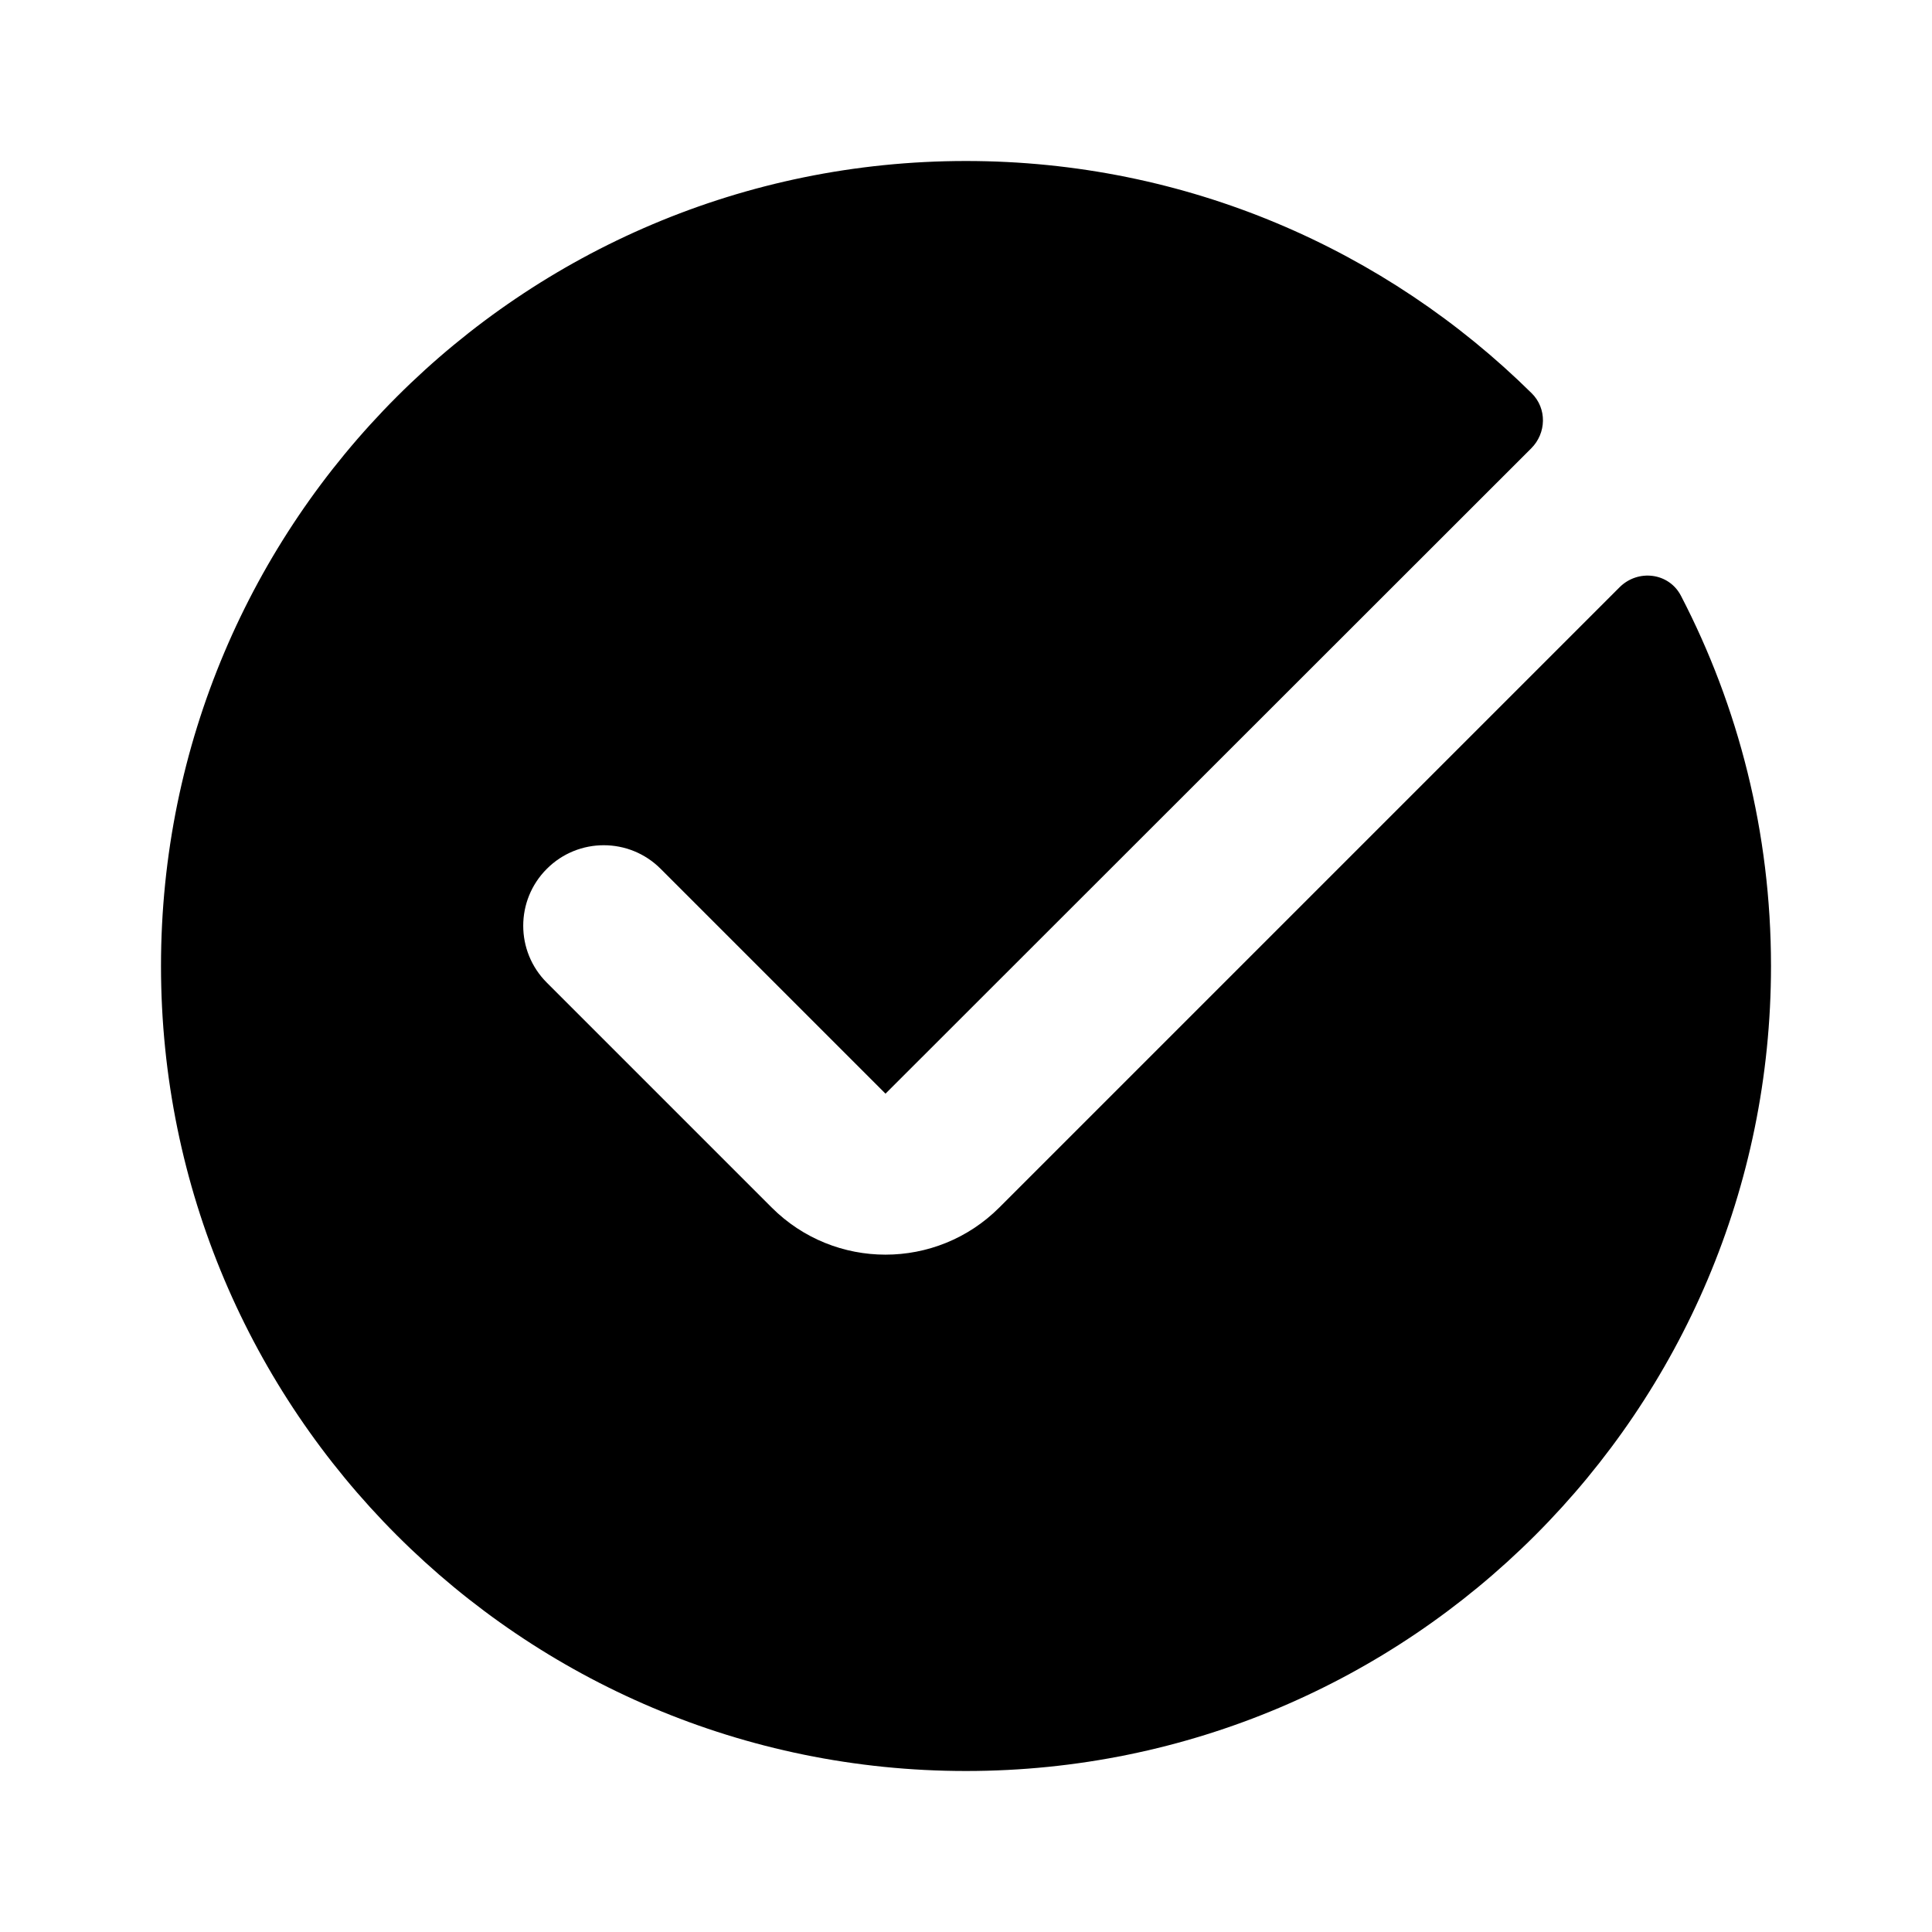
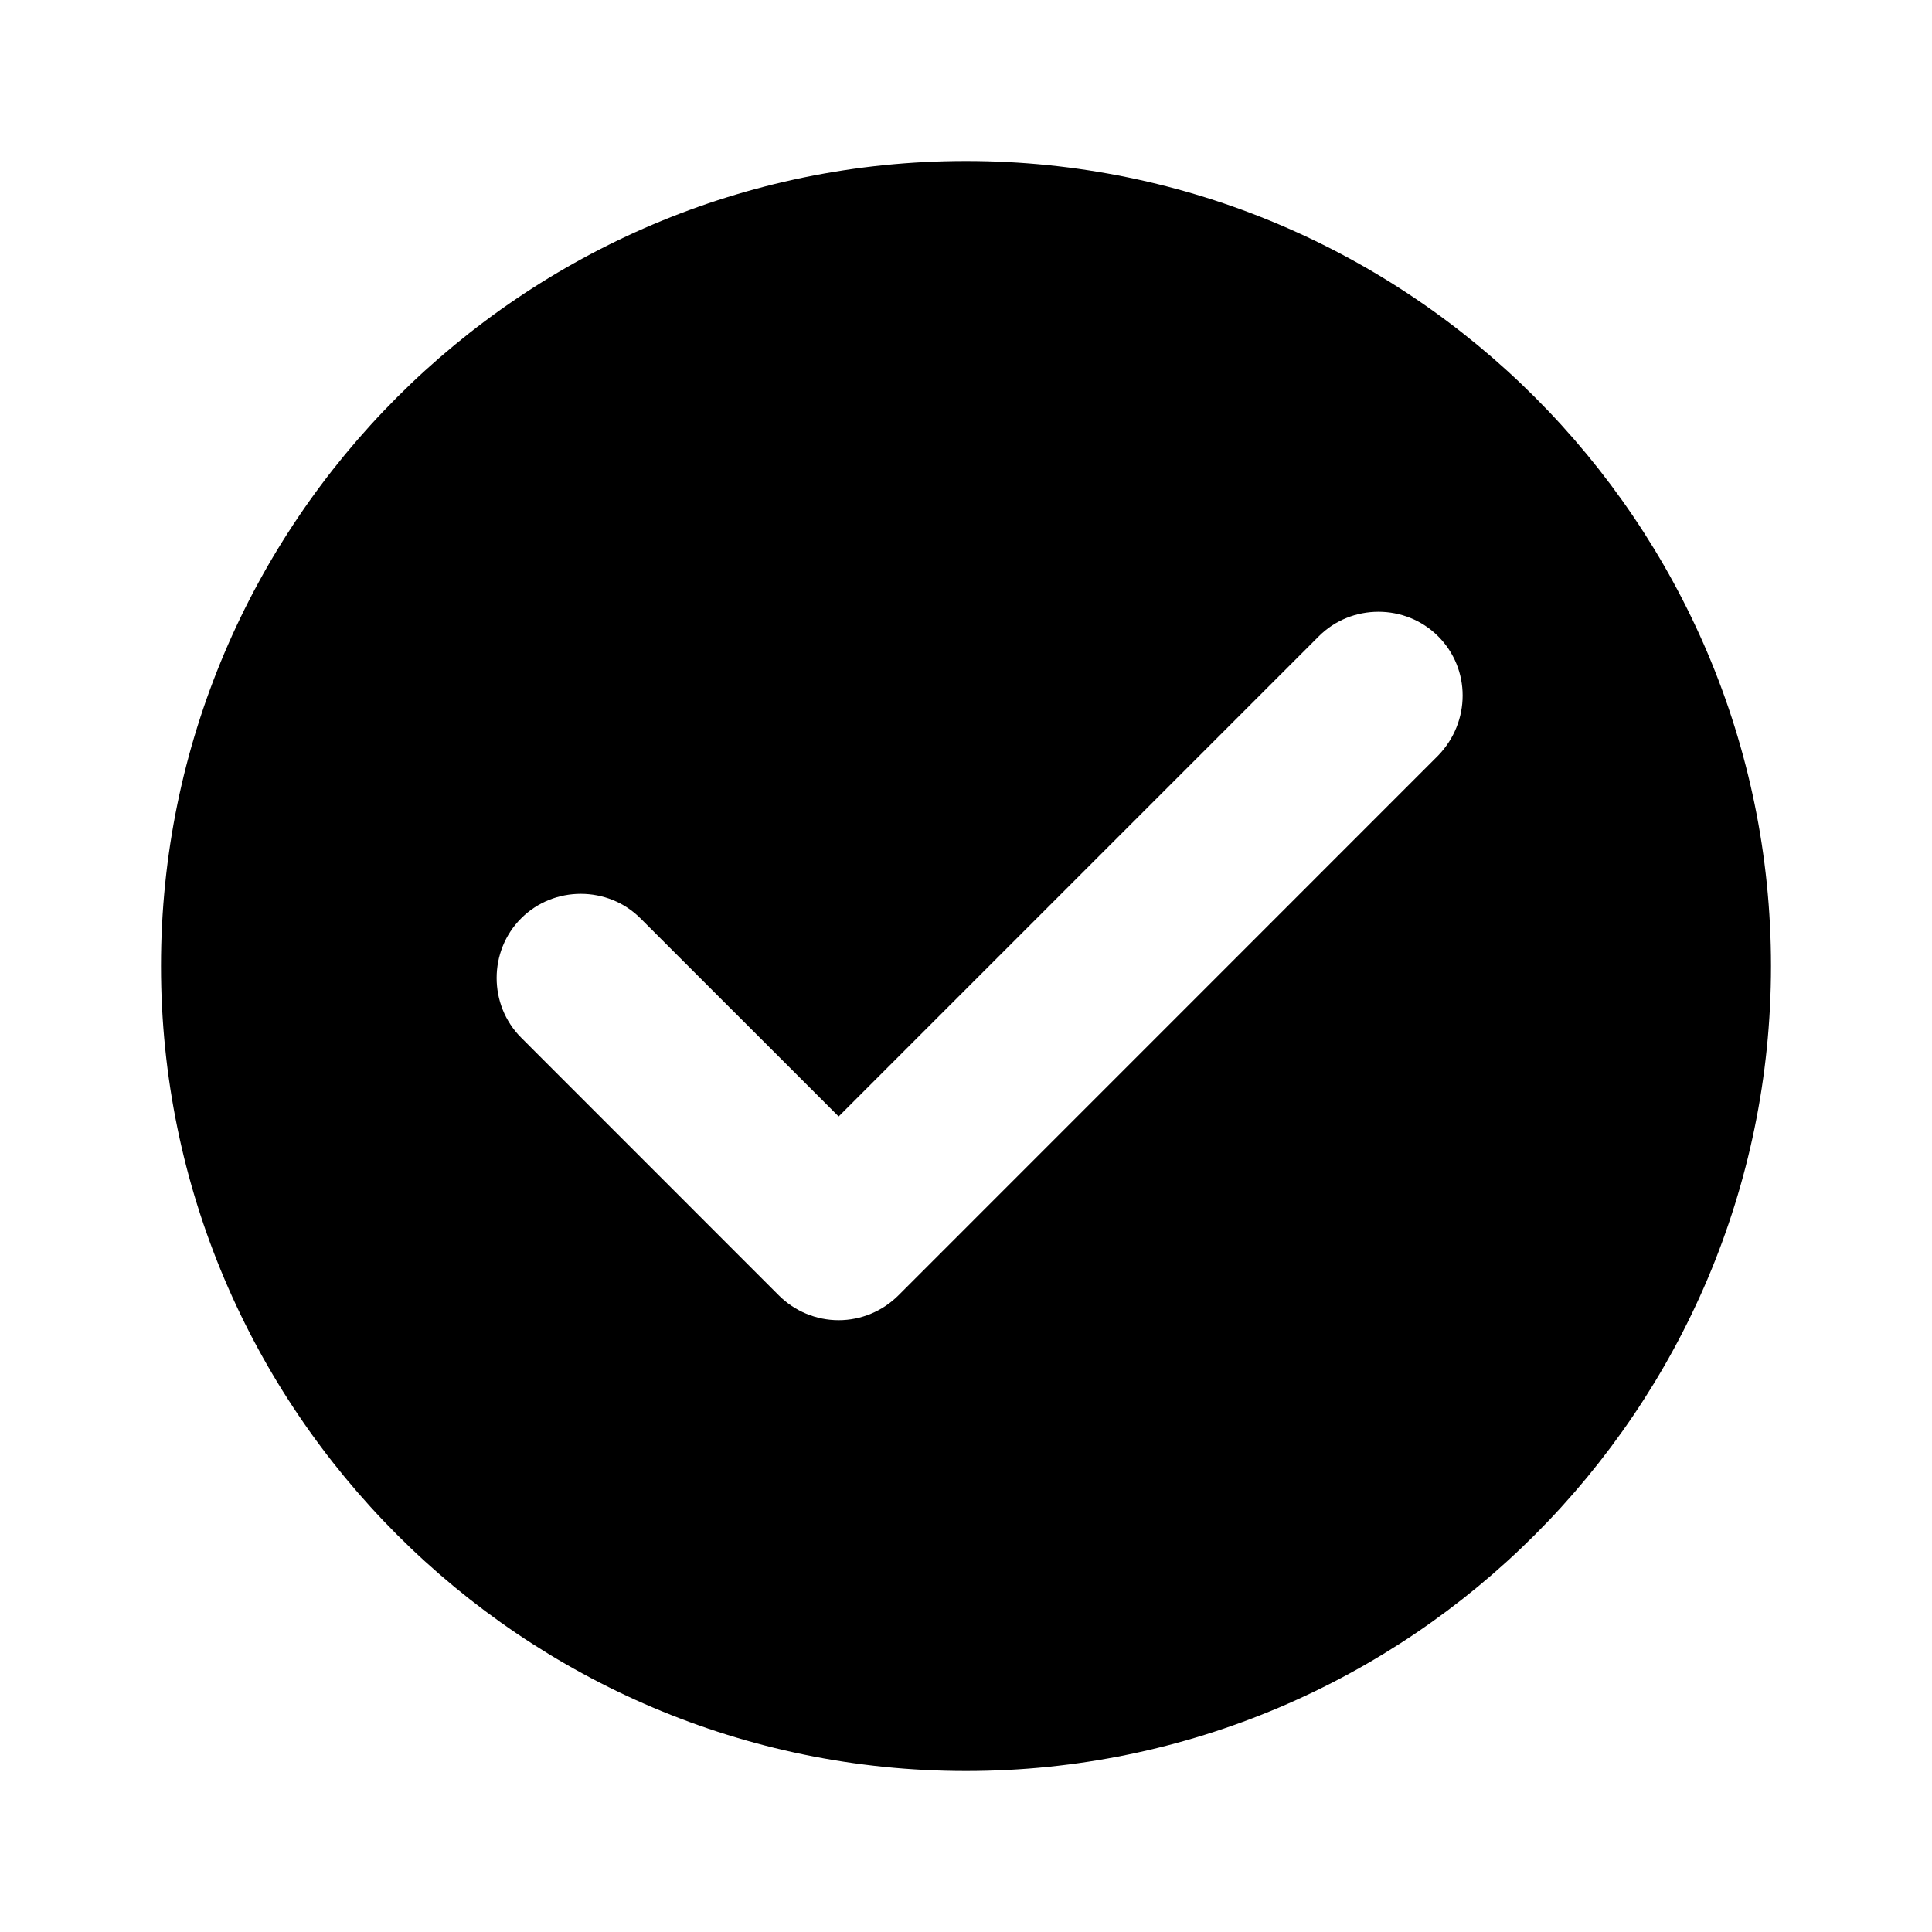
<svg xmlns="http://www.w3.org/2000/svg" width="24" height="24" viewBox="0 0 24 24" fill="none">
-   <path d="M12 22C17.523 22 22 17.523 22 12C22 10.342 21.596 8.778 20.882 7.402C20.733 7.113 20.348 7.066 20.118 7.296L12.414 15C11.633 15.781 10.367 15.781 9.586 15L6.793 12.207C6.402 11.817 6.402 11.183 6.793 10.793C7.183 10.402 7.817 10.402 8.207 10.793L11 13.586L19.021 5.57C19.211 5.381 19.218 5.074 19.028 4.886C17.221 3.101 14.739 2 12 2C6.477 2 2 6.477 2 12C2 17.523 6.477 22 12 22Z" fill="black" />
+   <path fill-rule="evenodd" clip-rule="evenodd" d="M12 2C6.49 2 2 6.49 2 12C2 17.51 6.49 22 12 22C17.51 22 22 17.51 22 12C22 6.49 17.51 2 12 2ZM11.159 16.093L17.865 9.386C18.271 8.967 18.271 8.309 17.865 7.904C17.459 7.498 16.788 7.498 16.383 7.904L10.418 13.869L7.956 11.408C7.55 11.002 6.879 11.002 6.474 11.408C6.068 11.813 6.068 12.484 6.474 12.89L9.676 16.093C9.872 16.288 10.138 16.4 10.418 16.4C10.697 16.4 10.963 16.288 11.159 16.093Z" fill="black" />
</svg>
